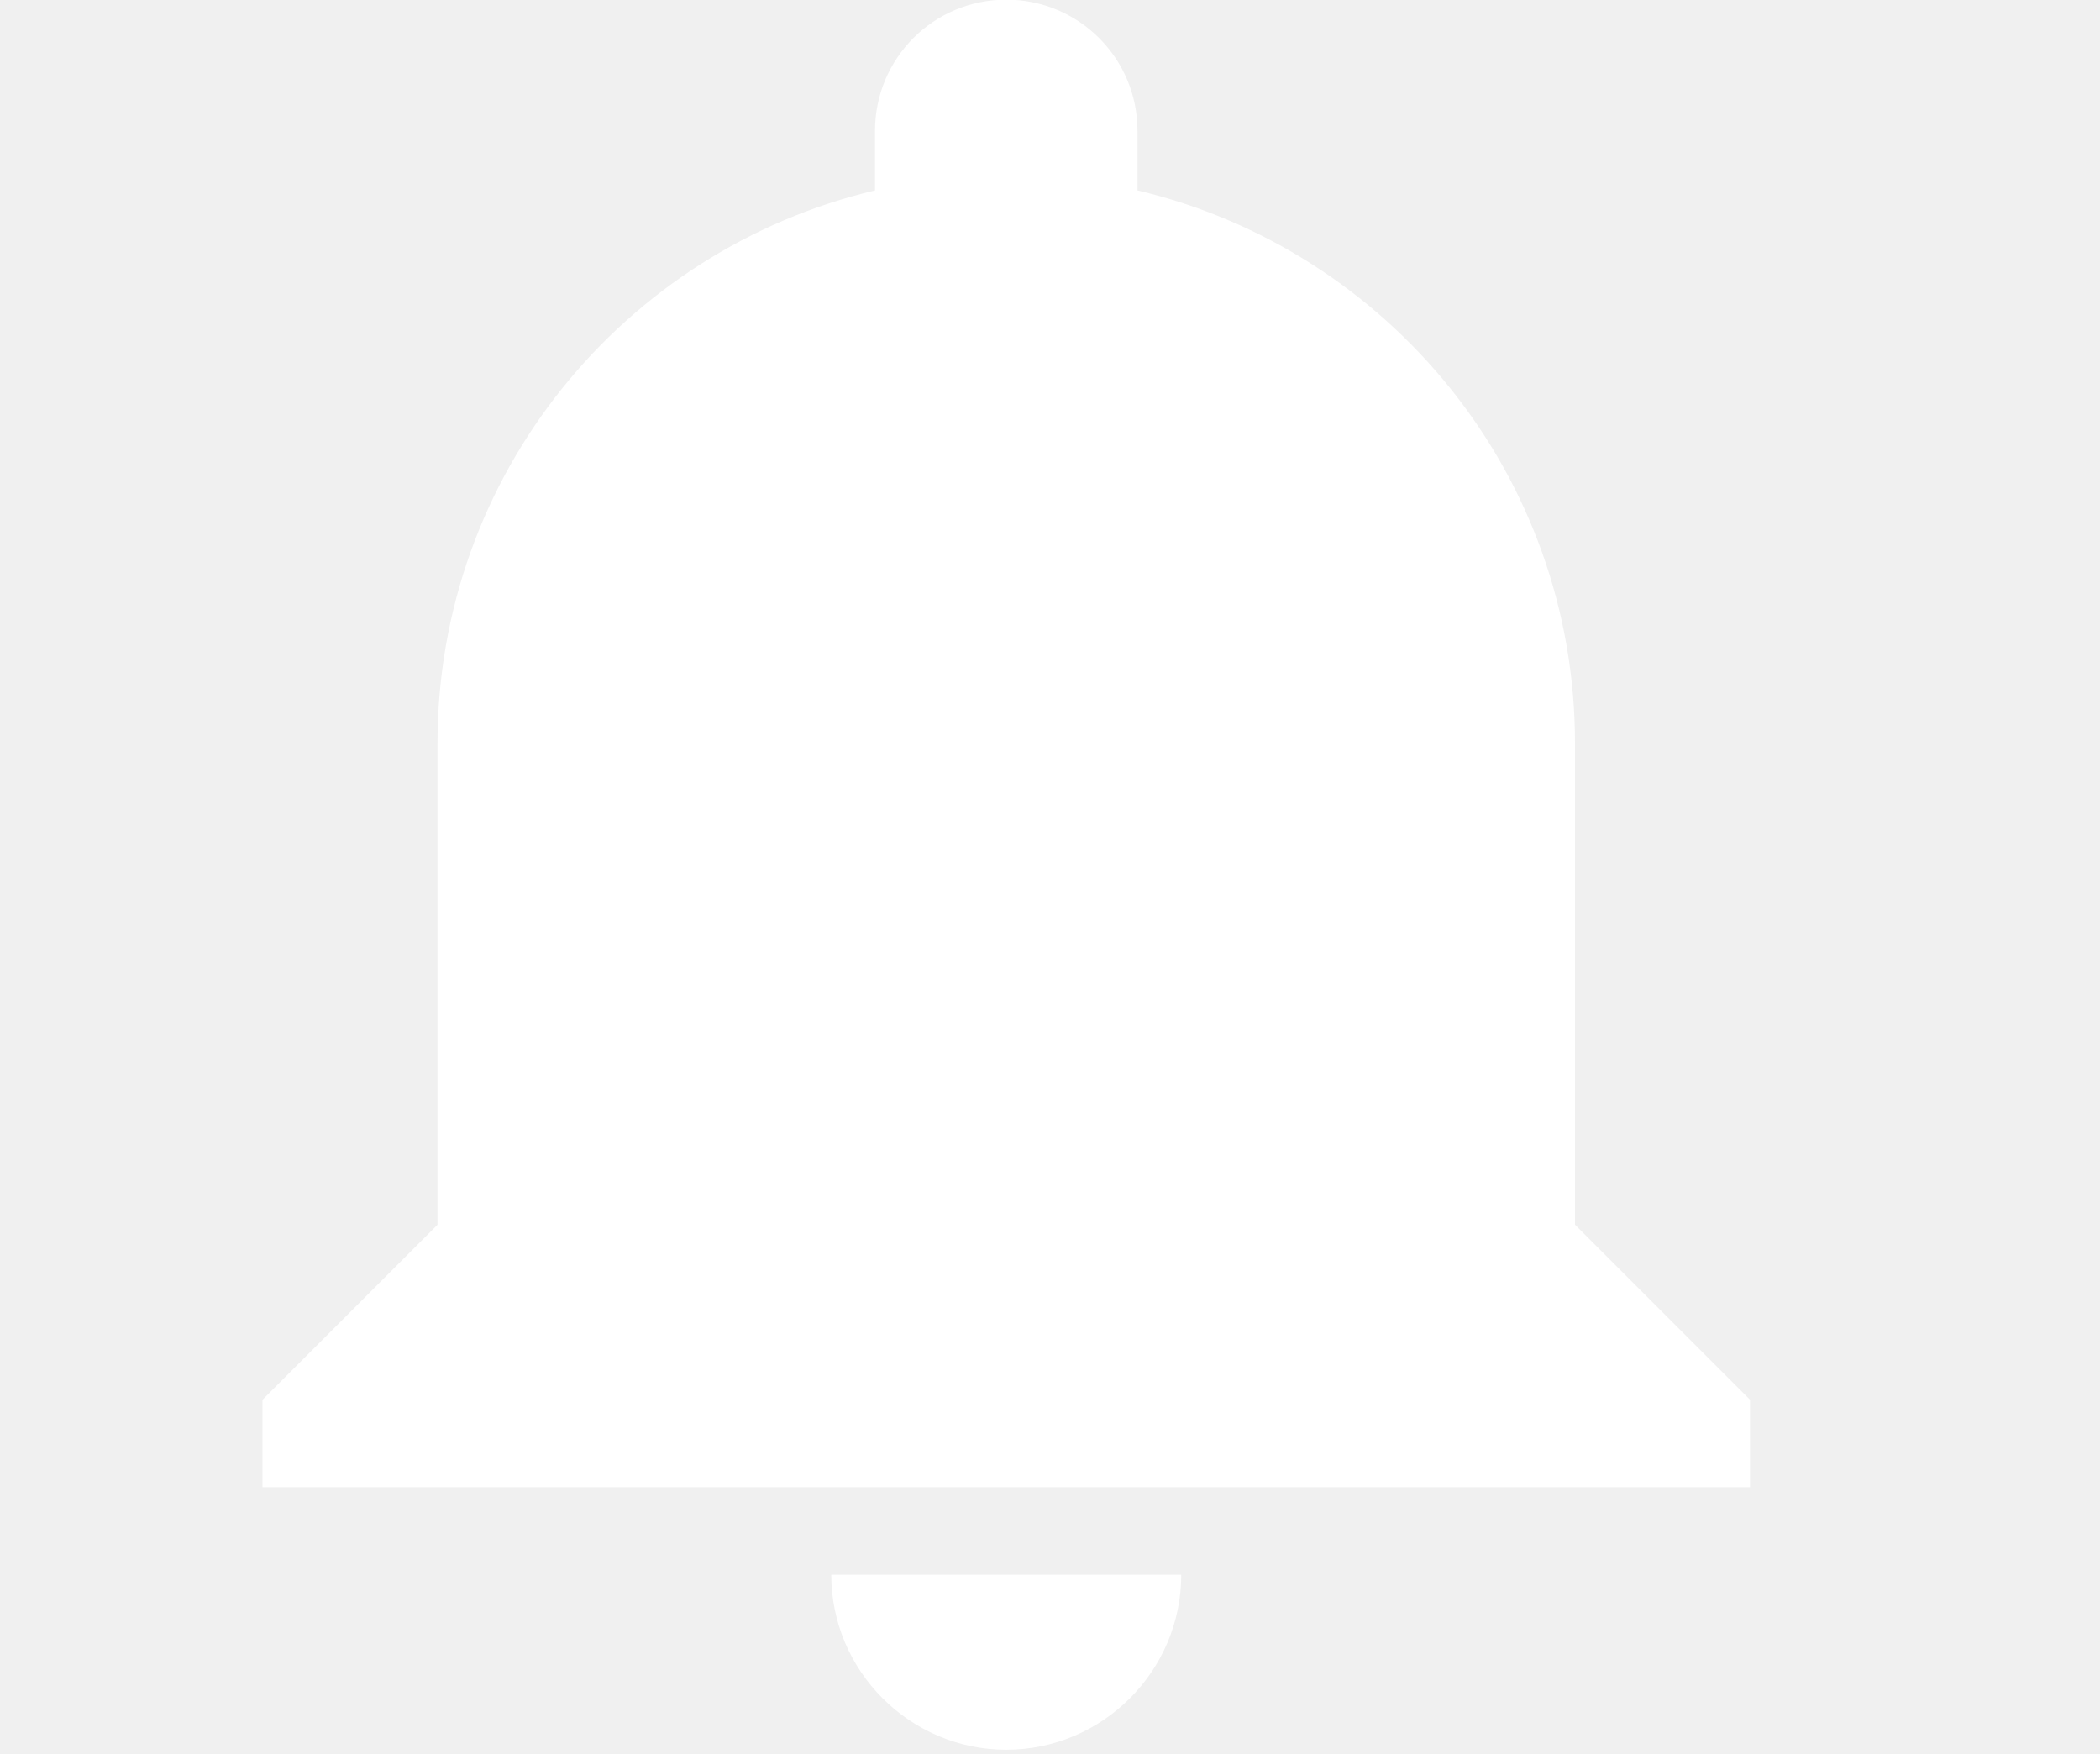
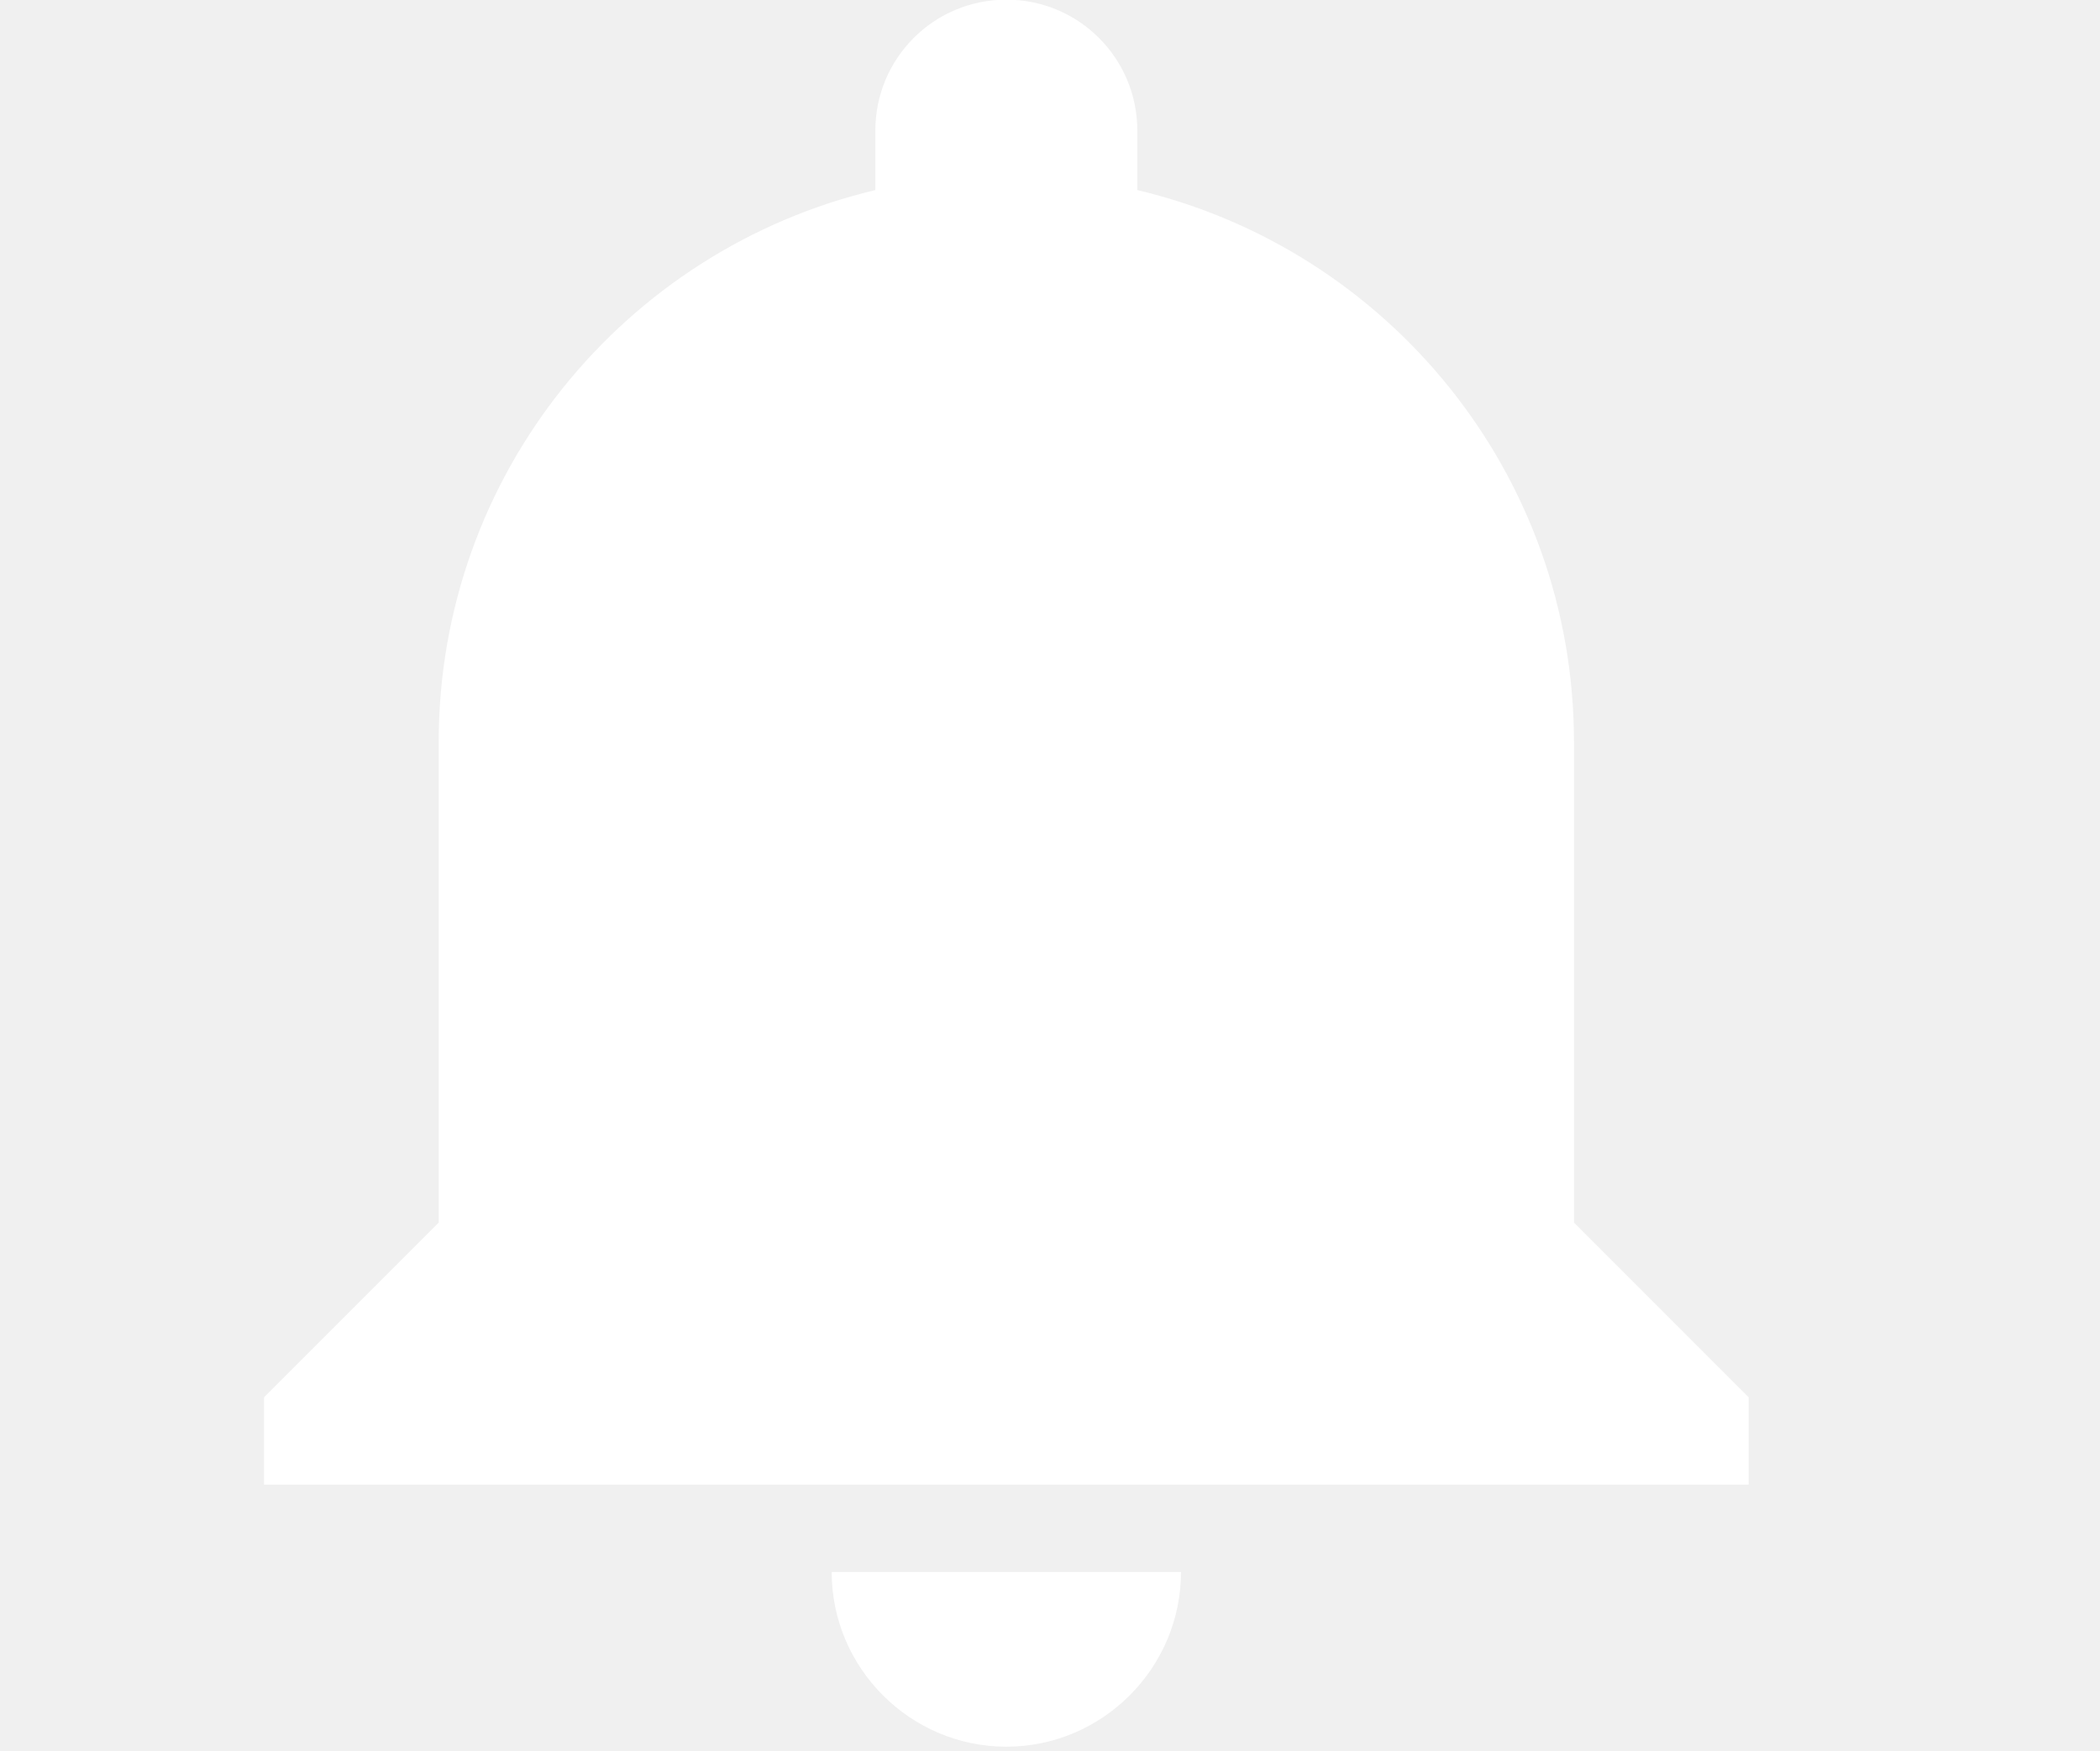
- <svg xmlns="http://www.w3.org/2000/svg" class="icon" height="20" viewBox="0 85.5 1024 855" version="1.1">
+ <svg xmlns="http://www.w3.org/2000/svg" width="24" height="20" viewBox="0 85.5 1024 855" version="1.1">
  <path d="M490.667 938.667c46.933 0 85.333-38.4 85.333-85.333h-170.667c0 46.933 38.4 85.333 85.333 85.333z m277.333-256V448c0-130.987-90.88-240.64-213.333-269.653V149.333c0-35.413-28.587-64-64-64s-64 28.587-64 64v29.013C304.213 207.36 213.333 317.013 213.333 448v234.667l-85.333 85.333v42.667h725.333v-42.667l-85.333-85.333z" fill="#fff" />
</svg>
